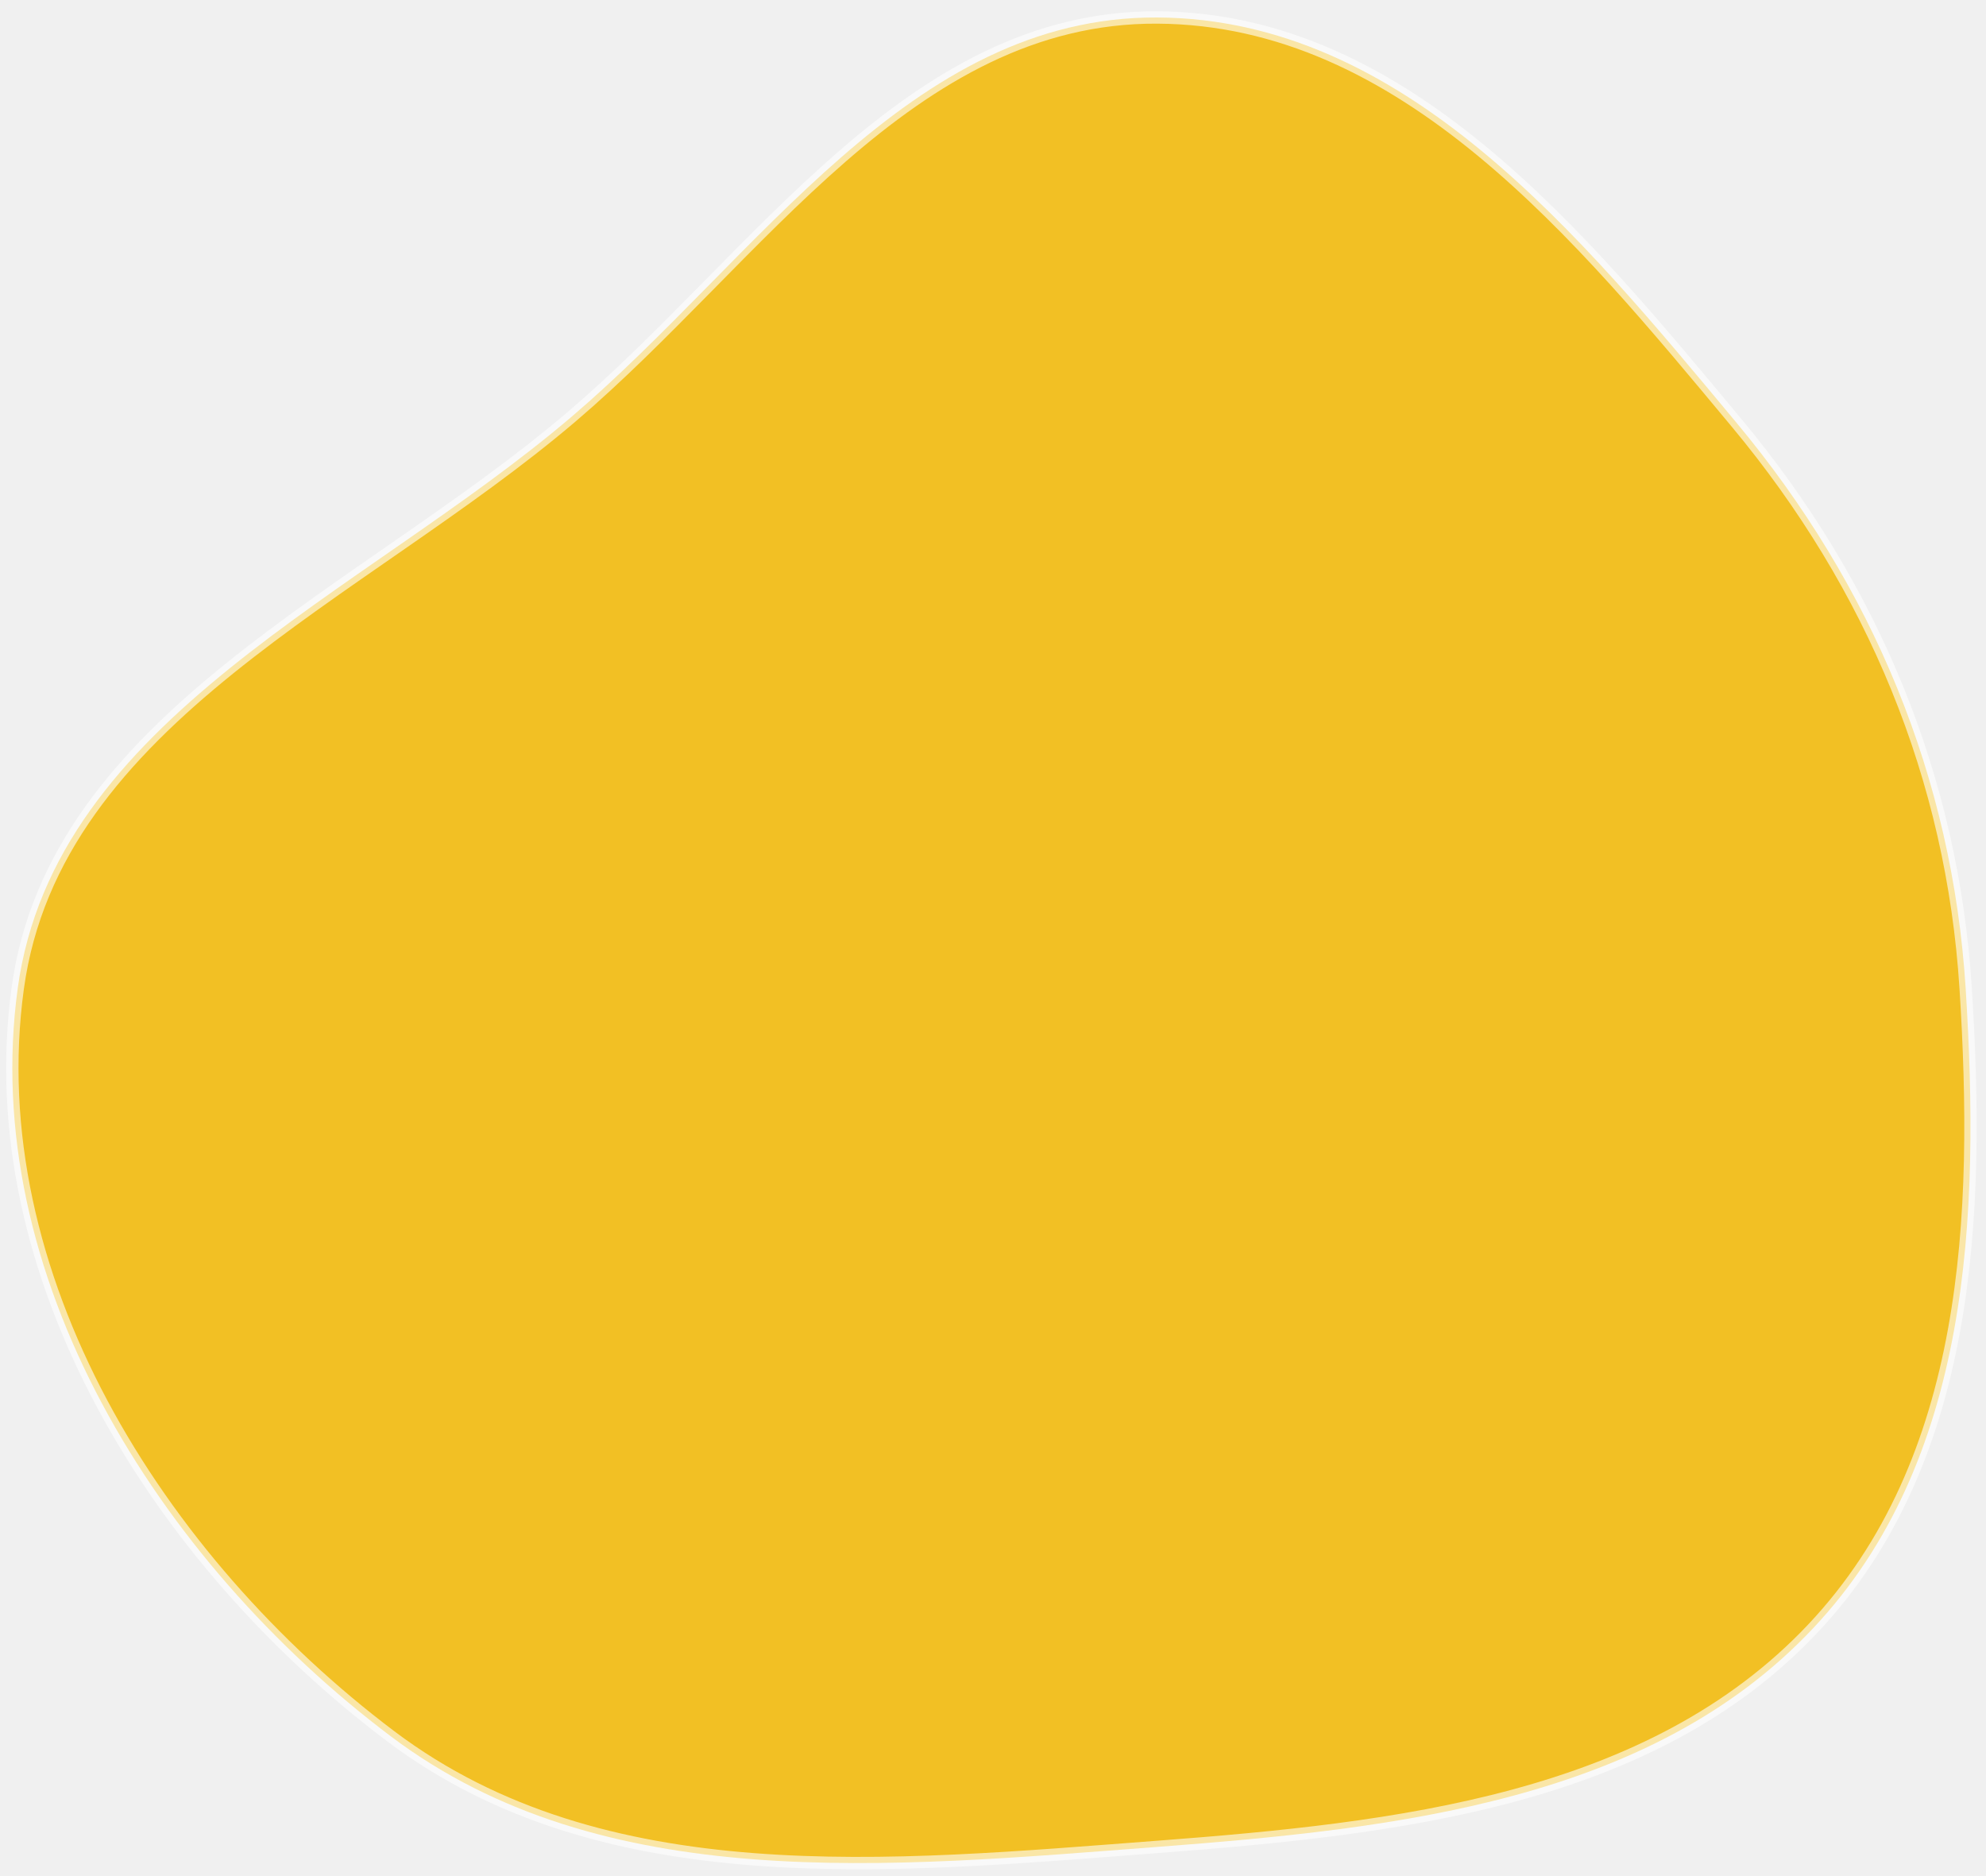
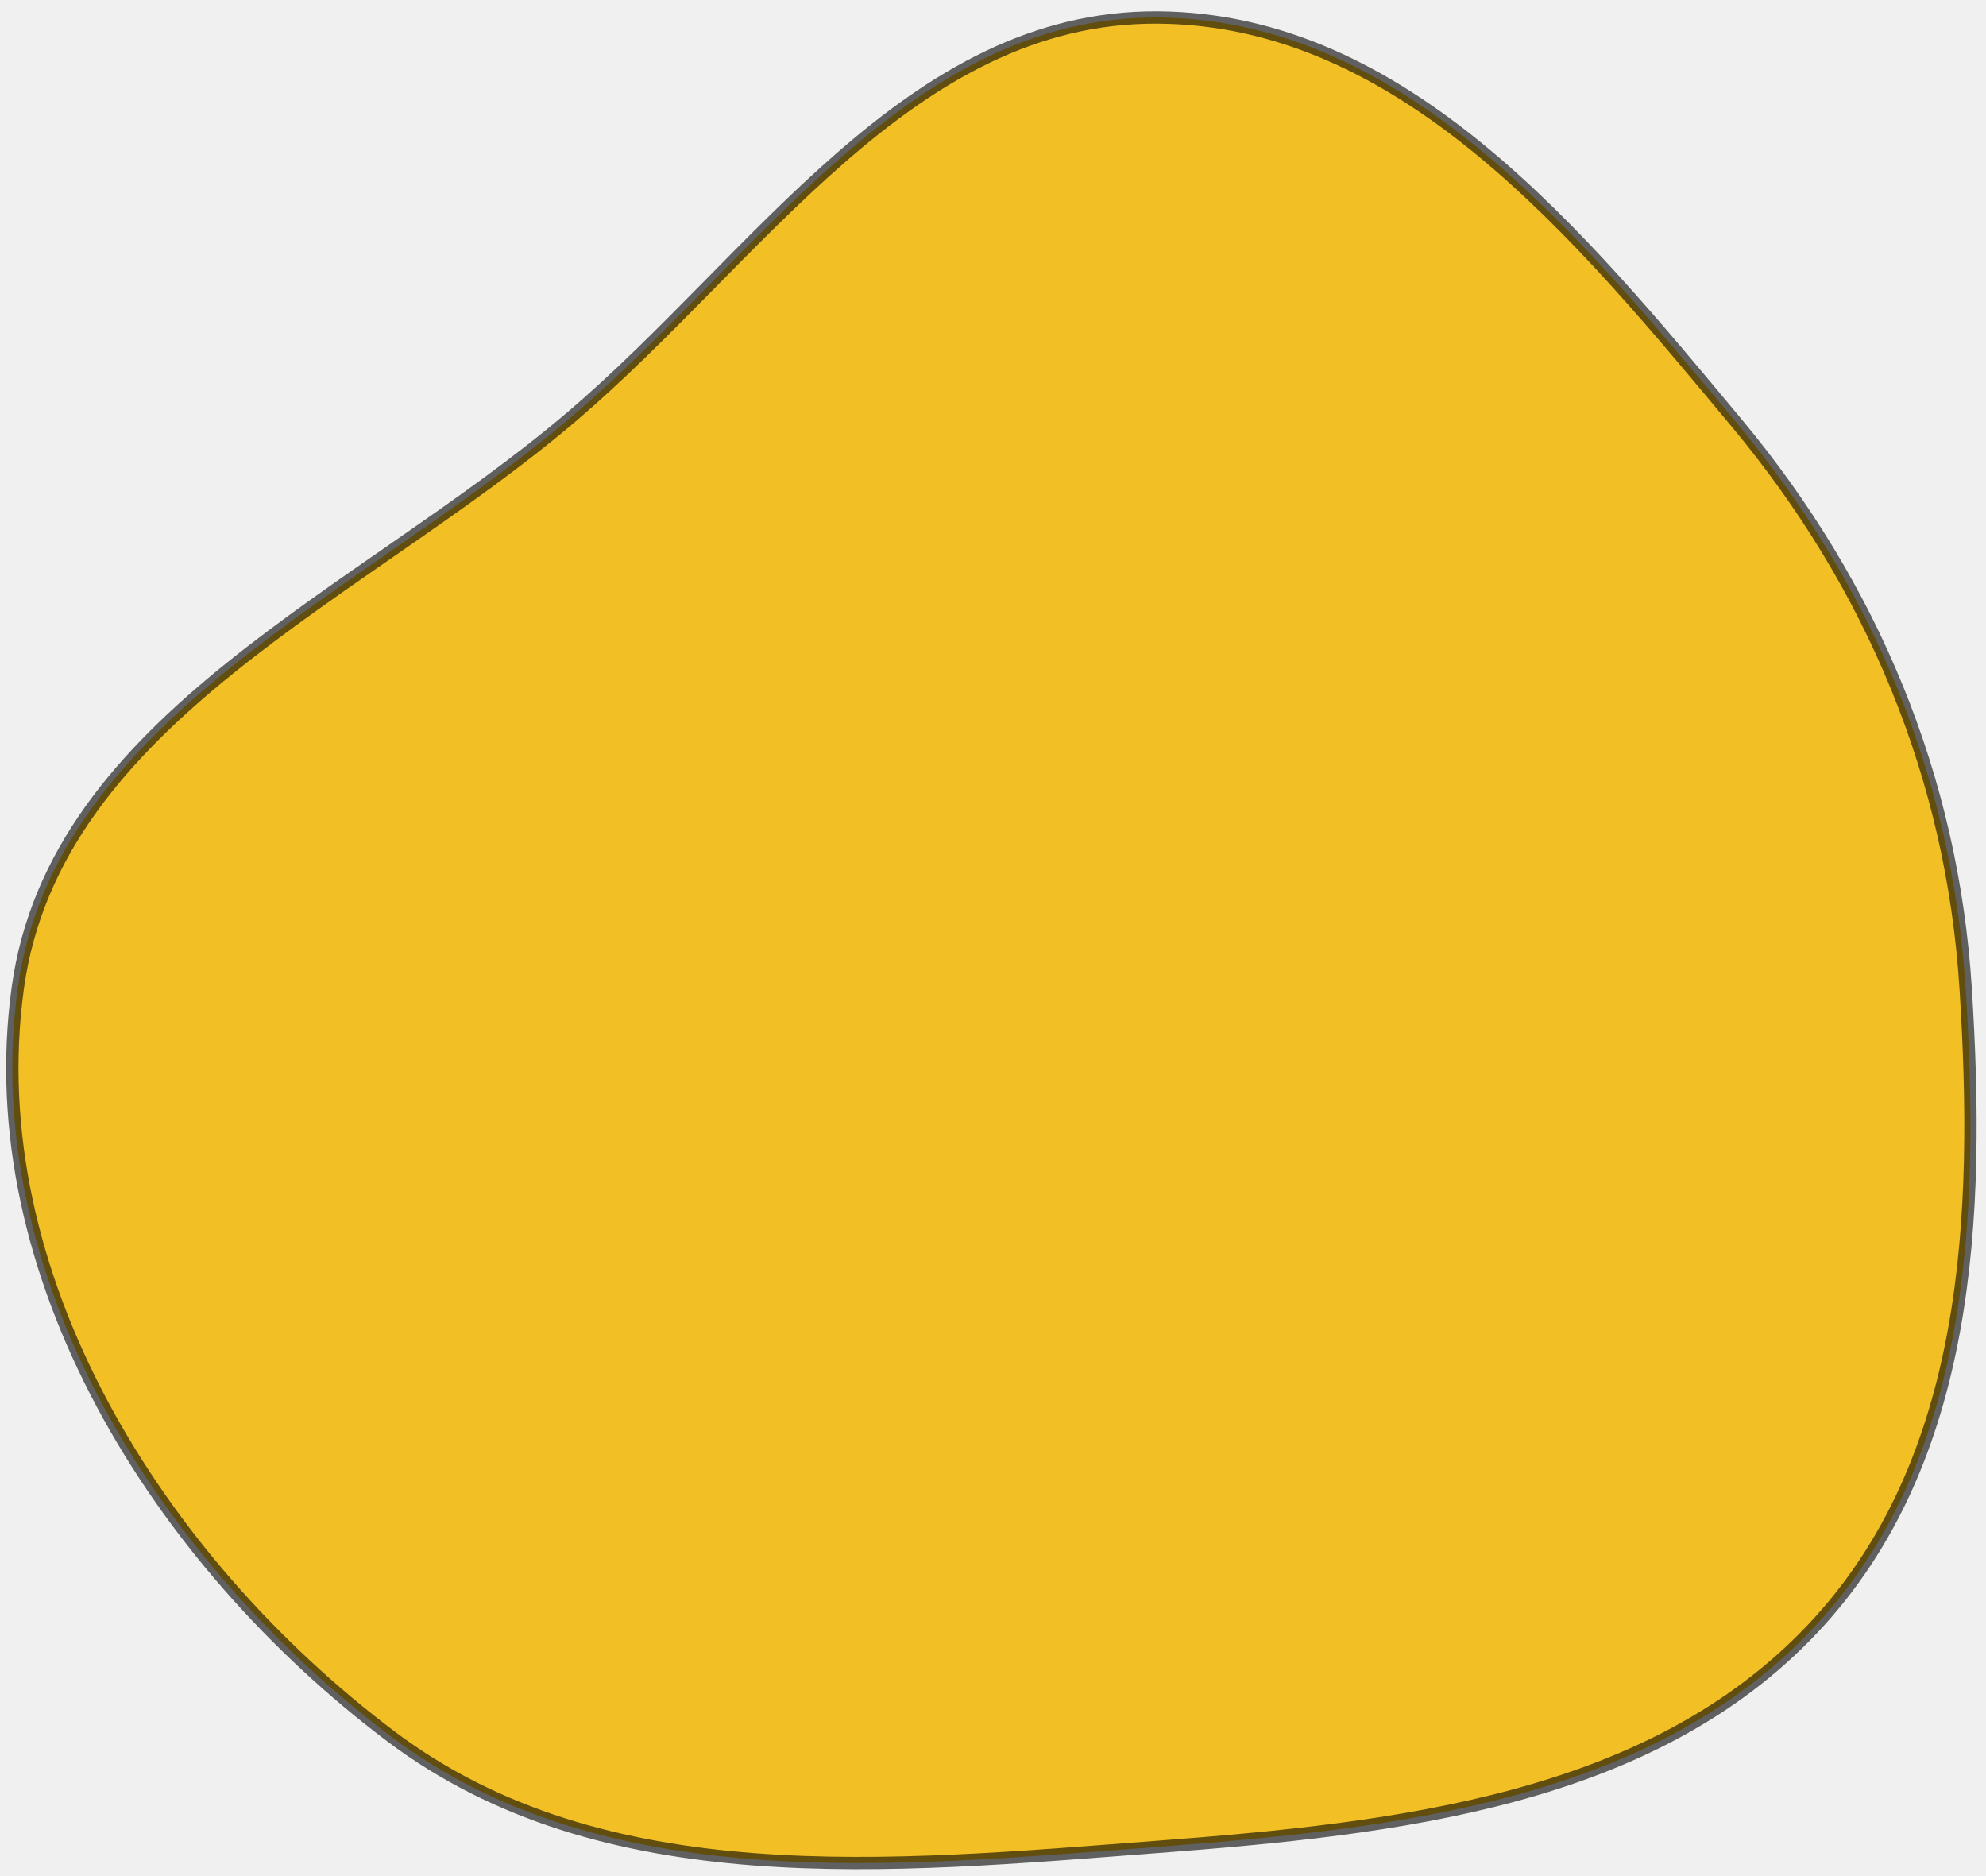
<svg xmlns="http://www.w3.org/2000/svg" width="161" height="152" viewBox="0 0 161 152" fill="none">
-   <path id="Vector" fillRule="evenodd" clip-rule="evenodd" d="M93.813 149.691C72.113 151.337 48.907 153.703 31.679 140.724C12.726 126.444 -1.736 103.253 1.439 80.094C4.442 58.194 29.285 48.303 46.343 33.774C61.46 20.898 73.748 1.312 93.813 1.417C113.836 1.522 128.147 19.106 140.776 34.267C151.815 47.519 158.268 63.05 159.35 80.094C160.52 98.517 159.778 118.383 146.98 131.974C133.807 145.962 113.222 148.218 93.813 149.691Z" fill="#F2B700" fill-opacity="0.85" stroke="white" stroke-opacity="0.6" />
+   <path id="Vector" fillRule="evenodd" clip-rule="evenodd" d="M93.813 149.691C72.113 151.337 48.907 153.703 31.679 140.724C12.726 126.444 -1.736 103.253 1.439 80.094C4.442 58.194 29.285 48.303 46.343 33.774C61.46 20.898 73.748 1.312 93.813 1.417C113.836 1.522 128.147 19.106 140.776 34.267C151.815 47.519 158.268 63.05 159.35 80.094C160.52 98.517 159.778 118.383 146.98 131.974C133.807 145.962 113.222 148.218 93.813 149.691Z" fill="#F2B700" fill-opacity="0.85" stroke="currentColor" stroke-opacity="0.6" />
</svg>
